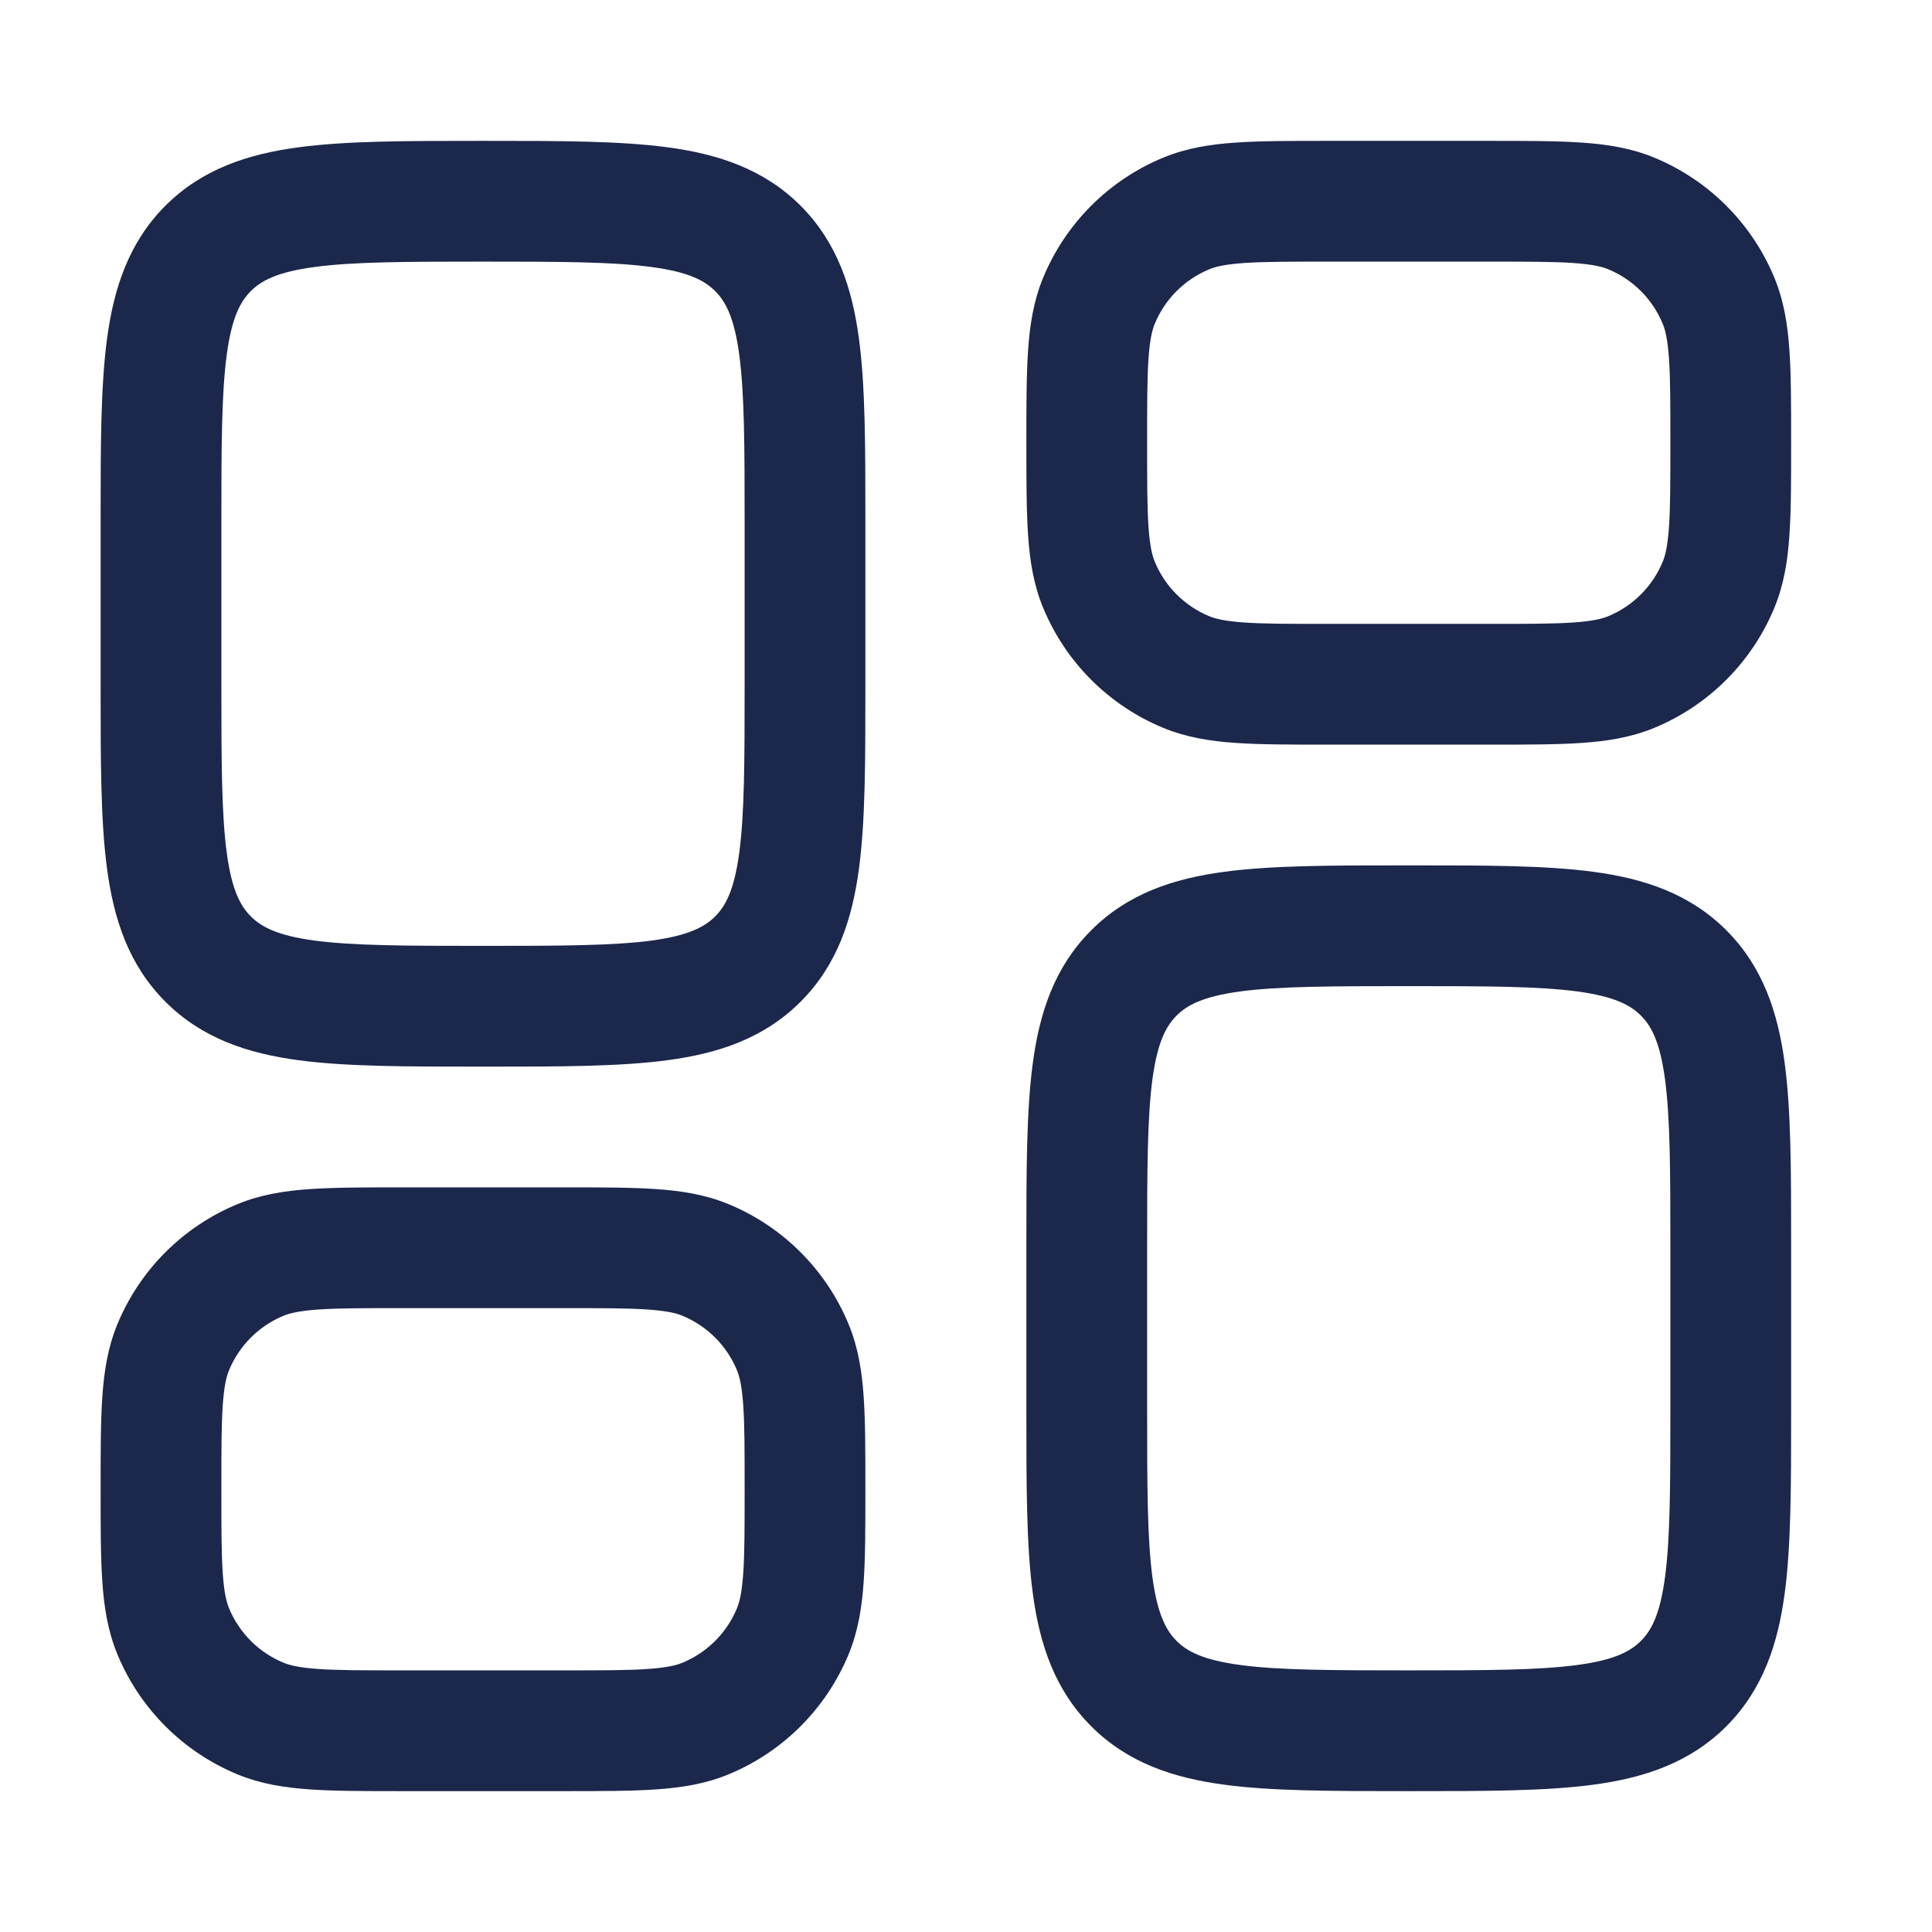
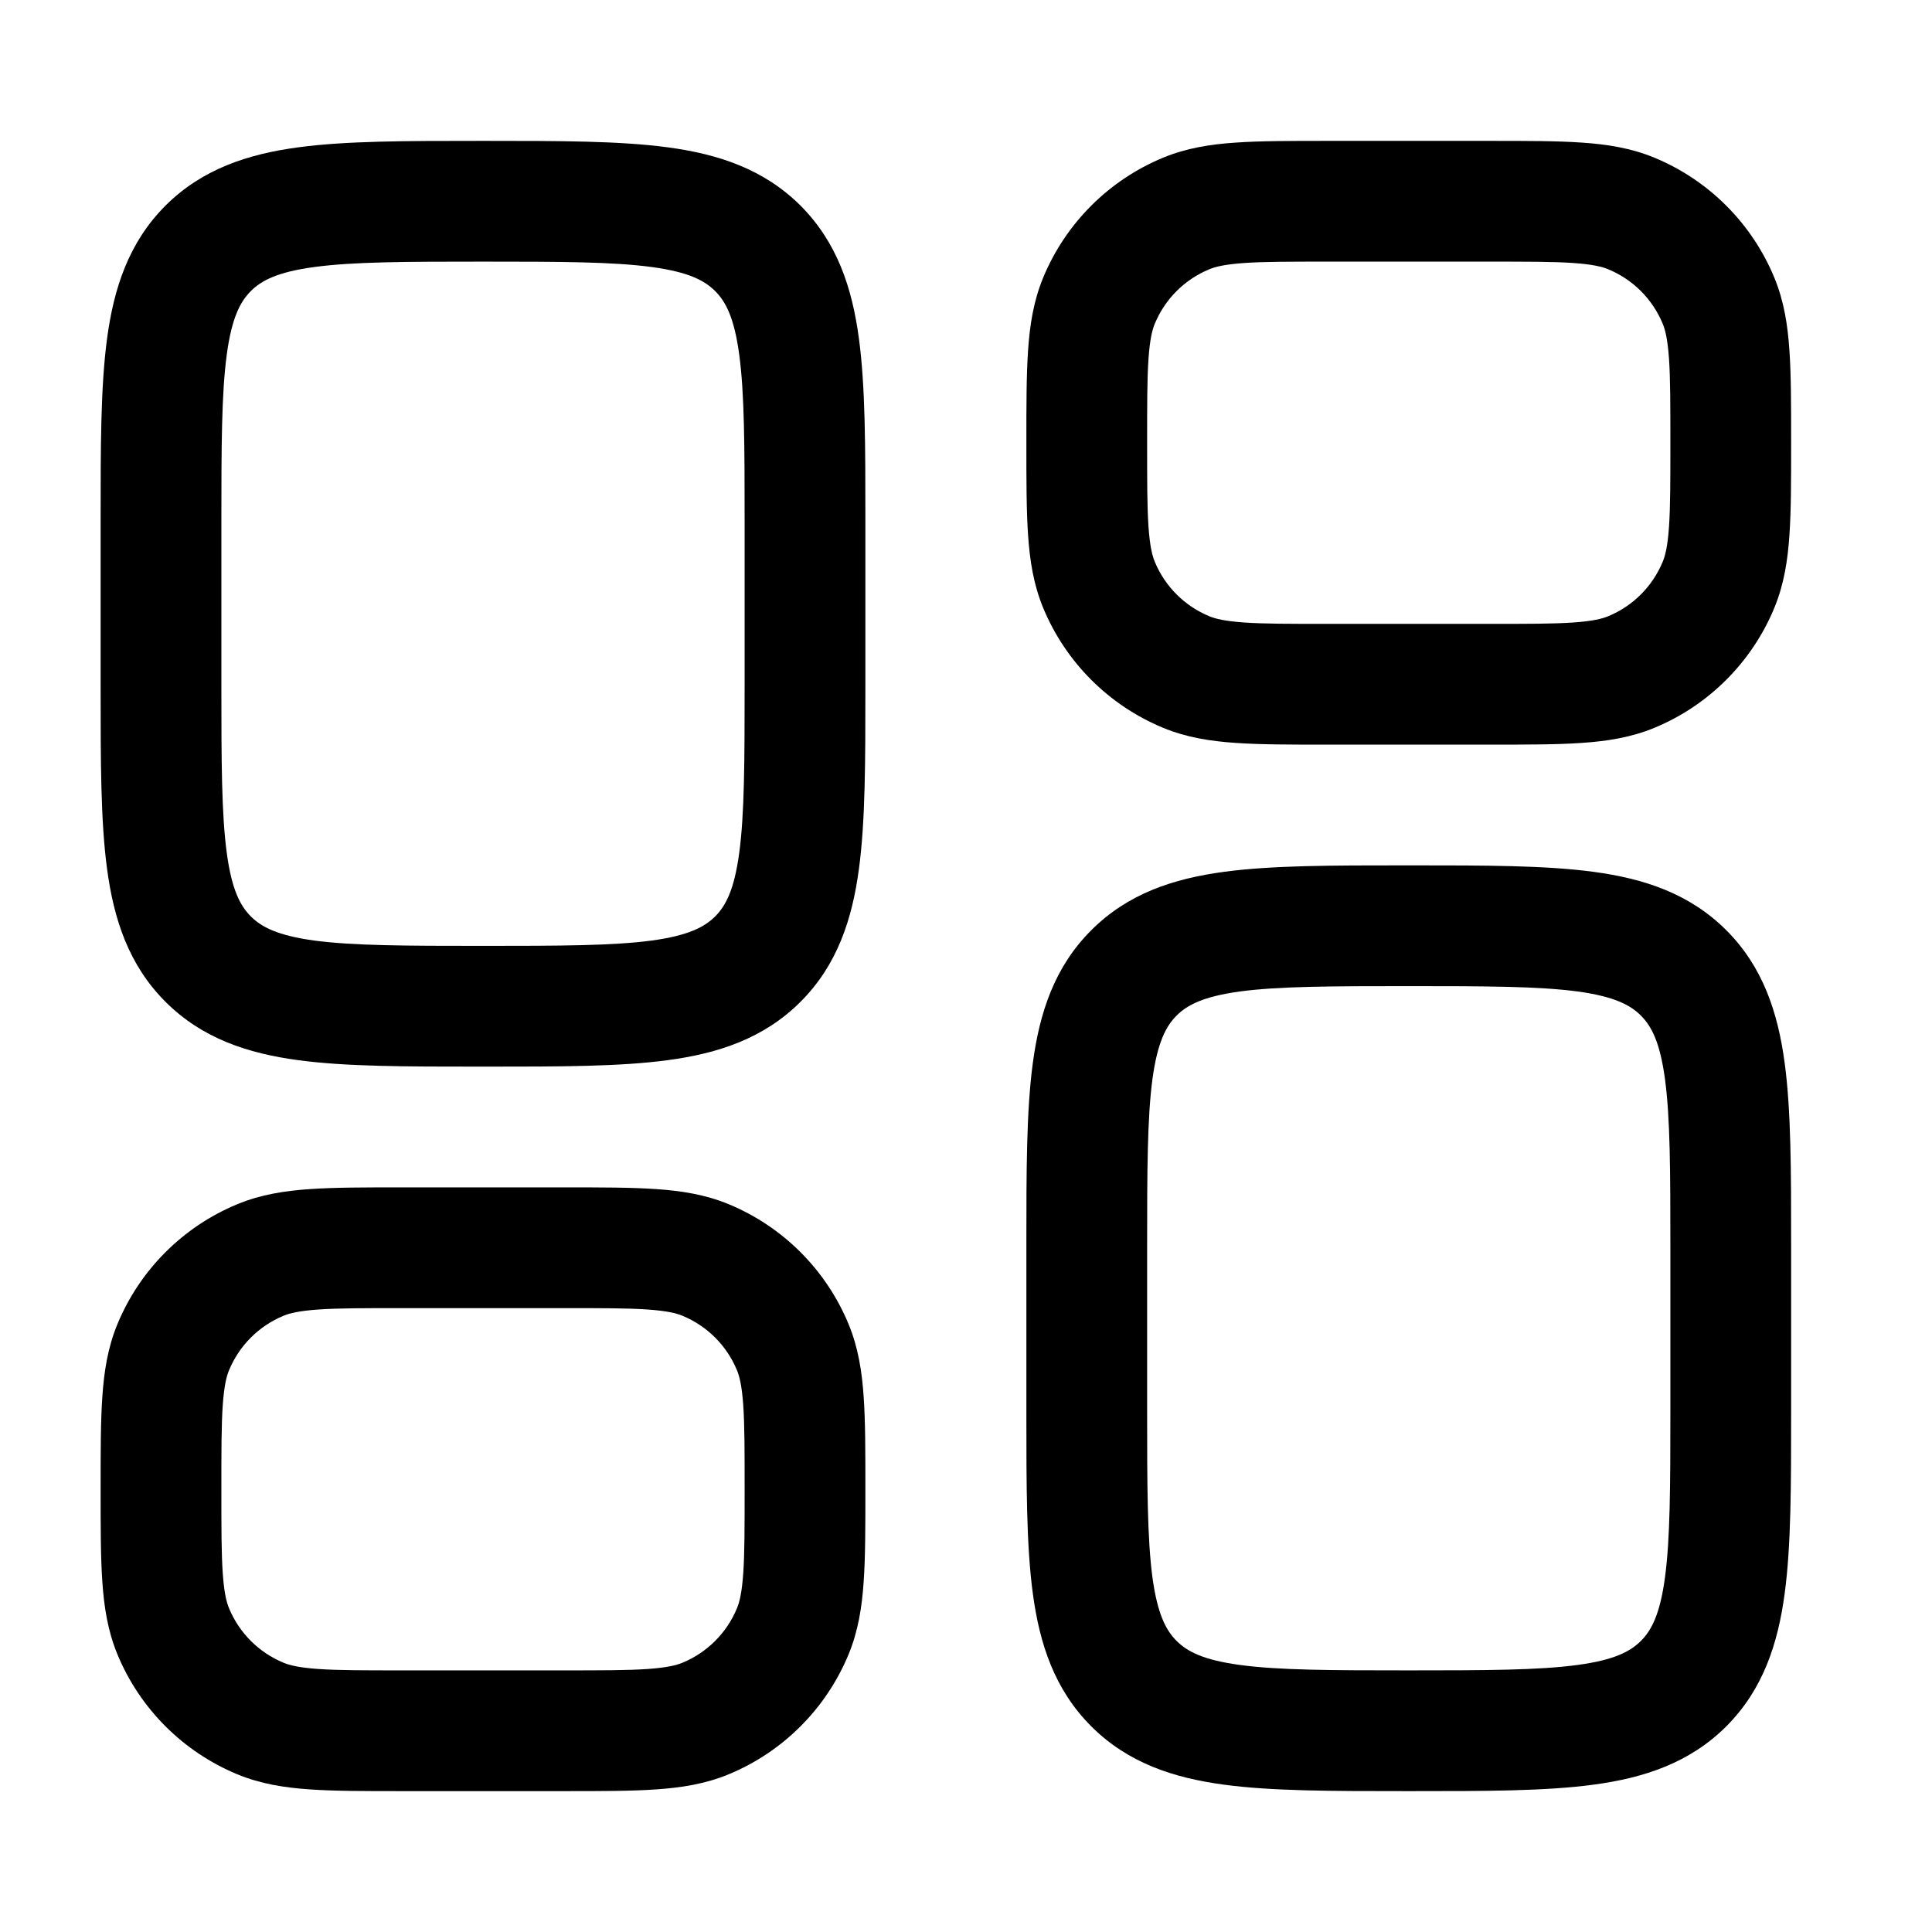
- <svg xmlns="http://www.w3.org/2000/svg" width="24" height="24" viewBox="0 0 24 24" fill="none">
-   <path fill-rule="evenodd" clip-rule="evenodd" d="M5.948 1.75C5.05 1.75 4.3 1.75 3.706 1.83C3.078 1.914 2.511 2.1 2.055 2.555C1.6 3.011 1.414 3.578 1.33 4.206C1.25 4.8 1.25 5.55 1.25 6.448V8.552C1.25 9.45 1.25 10.2 1.33 10.794C1.414 11.422 1.6 11.989 2.055 12.444C2.511 12.9 3.078 13.086 3.706 13.17C4.3 13.25 5.05 13.25 5.948 13.25H6.052C6.95 13.25 7.7 13.25 8.294 13.17C8.922 13.086 9.489 12.9 9.945 12.444C10.4 11.989 10.586 11.422 10.67 10.794C10.75 10.2 10.75 9.45 10.75 8.552V6.448C10.75 5.55 10.75 4.8 10.67 4.206C10.586 3.578 10.4 3.011 9.945 2.555C9.489 2.1 8.922 1.914 8.294 1.83C7.7 1.75 6.95 1.75 6.052 1.75H5.948ZM3.116 3.616C3.246 3.486 3.444 3.379 3.905 3.317C4.388 3.252 5.036 3.25 6 3.25C6.964 3.25 7.612 3.252 8.095 3.317C8.556 3.379 8.754 3.486 8.884 3.616C9.014 3.746 9.121 3.944 9.183 4.405C9.248 4.888 9.25 5.536 9.25 6.5V8.5C9.25 9.464 9.248 10.112 9.183 10.595C9.121 11.056 9.014 11.254 8.884 11.384C8.754 11.514 8.556 11.621 8.095 11.684C7.612 11.748 6.964 11.75 6 11.75C5.036 11.75 4.388 11.748 3.905 11.684C3.444 11.621 3.246 11.514 3.116 11.384C2.986 11.254 2.879 11.056 2.817 10.595C2.752 10.112 2.75 9.464 2.75 8.5V6.5C2.75 5.536 2.752 4.888 2.817 4.405C2.879 3.944 2.986 3.746 3.116 3.616Z" fill="#1C274C" />
-   <path fill-rule="evenodd" clip-rule="evenodd" d="M17.448 10.75C16.549 10.75 15.8 10.75 15.206 10.83C14.578 10.914 14.011 11.1 13.556 11.556C13.1 12.011 12.914 12.578 12.83 13.206C12.75 13.8 12.75 14.55 12.75 15.448V17.552C12.75 18.451 12.75 19.2 12.83 19.794C12.914 20.422 13.1 20.989 13.556 21.445C14.011 21.9 14.578 22.086 15.206 22.17C15.8 22.25 16.549 22.25 17.448 22.25H17.552C18.45 22.25 19.2 22.25 19.794 22.17C20.422 22.086 20.989 21.9 21.445 21.445C21.9 20.989 22.086 20.422 22.17 19.794C22.25 19.2 22.25 18.451 22.25 17.552V15.448C22.25 14.55 22.25 13.8 22.17 13.206C22.086 12.578 21.9 12.011 21.445 11.556C20.989 11.1 20.422 10.914 19.794 10.83C19.2 10.75 18.451 10.75 17.552 10.75H17.448ZM14.616 12.616C14.746 12.486 14.944 12.379 15.405 12.316C15.888 12.252 16.536 12.25 17.5 12.25C18.464 12.25 19.112 12.252 19.595 12.316C20.056 12.379 20.254 12.486 20.384 12.616C20.514 12.746 20.621 12.944 20.683 13.405C20.748 13.888 20.75 14.536 20.75 15.5V17.5C20.75 18.464 20.748 19.112 20.683 19.595C20.621 20.056 20.514 20.254 20.384 20.384C20.254 20.514 20.056 20.621 19.595 20.683C19.112 20.748 18.464 20.75 17.5 20.75C16.536 20.75 15.888 20.748 15.405 20.683C14.944 20.621 14.746 20.514 14.616 20.384C14.486 20.254 14.379 20.056 14.316 19.595C14.252 19.112 14.25 18.464 14.25 17.5V15.5C14.25 14.536 14.252 13.888 14.316 13.405C14.379 12.944 14.486 12.746 14.616 12.616Z" fill="#1C274C" />
-   <path fill-rule="evenodd" clip-rule="evenodd" d="M16.475 1.75H18.525C18.97 1.75 19.341 1.75 19.645 1.771C19.962 1.792 20.262 1.839 20.552 1.959C21.226 2.238 21.762 2.774 22.041 3.448C22.161 3.738 22.208 4.038 22.229 4.355C22.25 4.659 22.25 5.03 22.25 5.475V5.525C22.25 5.97 22.25 6.341 22.229 6.645C22.208 6.962 22.161 7.262 22.041 7.552C21.762 8.226 21.226 8.762 20.552 9.041C20.262 9.161 19.962 9.208 19.645 9.229C19.341 9.25 18.97 9.25 18.525 9.25H16.475C16.03 9.25 15.659 9.25 15.355 9.229C15.037 9.208 14.738 9.161 14.448 9.041C13.774 8.762 13.238 8.226 12.959 7.552C12.839 7.262 12.792 6.962 12.771 6.645C12.75 6.341 12.75 5.97 12.75 5.525V5.475C12.75 5.03 12.75 4.659 12.771 4.355C12.792 4.038 12.839 3.738 12.959 3.448C13.238 2.774 13.774 2.238 14.448 1.959C14.738 1.839 15.037 1.792 15.355 1.771C15.659 1.75 16.03 1.75 16.475 1.75ZM15.457 3.267C15.216 3.284 15.099 3.313 15.022 3.345C14.715 3.472 14.472 3.715 14.345 4.022C14.313 4.099 14.284 4.216 14.267 4.457C14.25 4.704 14.25 5.024 14.25 5.5C14.25 5.976 14.25 6.296 14.267 6.543C14.284 6.784 14.313 6.901 14.345 6.978C14.472 7.285 14.715 7.528 15.022 7.655C15.099 7.687 15.216 7.716 15.457 7.733C15.704 7.75 16.024 7.75 16.5 7.75H18.5C18.976 7.75 19.296 7.75 19.543 7.733C19.784 7.716 19.901 7.687 19.978 7.655C20.285 7.528 20.528 7.285 20.655 6.978C20.687 6.901 20.716 6.784 20.733 6.543C20.75 6.296 20.75 5.976 20.75 5.5C20.75 5.024 20.75 4.704 20.733 4.457C20.716 4.216 20.687 4.099 20.655 4.022C20.528 3.715 20.285 3.472 19.978 3.345C19.901 3.313 19.784 3.284 19.543 3.267C19.296 3.25 18.976 3.25 18.5 3.25H16.5C16.024 3.25 15.704 3.25 15.457 3.267Z" fill="#1C274C" />
-   <path fill-rule="evenodd" clip-rule="evenodd" d="M4.975 14.75C4.53 14.75 4.159 14.75 3.855 14.771C3.538 14.792 3.238 14.839 2.948 14.959C2.274 15.238 1.738 15.774 1.459 16.448C1.339 16.738 1.292 17.038 1.271 17.355C1.25 17.659 1.25 18.03 1.25 18.475V18.525C1.25 18.97 1.25 19.341 1.271 19.645C1.292 19.962 1.339 20.262 1.459 20.552C1.738 21.226 2.274 21.762 2.948 22.041C3.238 22.161 3.538 22.208 3.855 22.229C4.159 22.25 4.53 22.25 4.975 22.25H7.025C7.47 22.25 7.841 22.25 8.145 22.229C8.462 22.208 8.762 22.161 9.052 22.041C9.726 21.762 10.262 21.226 10.541 20.552C10.661 20.262 10.708 19.962 10.729 19.645C10.75 19.341 10.75 18.97 10.75 18.525V18.475C10.75 18.03 10.75 17.659 10.729 17.355C10.708 17.038 10.661 16.738 10.541 16.448C10.262 15.774 9.726 15.238 9.052 14.959C8.762 14.839 8.462 14.792 8.145 14.771C7.841 14.75 7.47 14.75 7.025 14.75H4.975ZM3.522 16.345C3.599 16.313 3.716 16.284 3.957 16.267C4.204 16.25 4.524 16.25 5 16.25H7C7.476 16.25 7.796 16.25 8.043 16.267C8.284 16.284 8.401 16.313 8.478 16.345C8.785 16.472 9.028 16.715 9.155 17.022C9.187 17.099 9.216 17.216 9.233 17.457C9.25 17.704 9.25 18.024 9.25 18.5C9.25 18.976 9.25 19.296 9.233 19.543C9.216 19.784 9.187 19.901 9.155 19.978C9.028 20.285 8.785 20.528 8.478 20.655C8.401 20.687 8.284 20.716 8.043 20.733C7.796 20.75 7.476 20.75 7 20.75H5C4.524 20.75 4.204 20.75 3.957 20.733C3.716 20.716 3.599 20.687 3.522 20.655C3.215 20.528 2.972 20.285 2.845 19.978C2.813 19.901 2.784 19.784 2.767 19.543C2.75 19.296 2.75 18.976 2.75 18.5C2.75 18.024 2.75 17.704 2.767 17.457C2.784 17.216 2.813 17.099 2.845 17.022C2.972 16.715 3.215 16.472 3.522 16.345Z" fill="#1C274C" />
+ <svg xmlns="http://www.w3.org/2000/svg" width="24" height="24" viewBox="0 0 24 24" fill="current">
+   <path fill-rule="evenodd" clip-rule="evenodd" d="M5.948 1.75C5.05 1.75 4.3 1.75 3.706 1.83C3.078 1.914 2.511 2.1 2.055 2.555C1.6 3.011 1.414 3.578 1.33 4.206C1.25 4.8 1.25 5.55 1.25 6.448V8.552C1.25 9.45 1.25 10.2 1.33 10.794C1.414 11.422 1.6 11.989 2.055 12.444C2.511 12.9 3.078 13.086 3.706 13.17C4.3 13.25 5.05 13.25 5.948 13.25H6.052C6.95 13.25 7.7 13.25 8.294 13.17C8.922 13.086 9.489 12.9 9.945 12.444C10.4 11.989 10.586 11.422 10.67 10.794C10.75 10.2 10.75 9.45 10.75 8.552V6.448C10.75 5.55 10.75 4.8 10.67 4.206C10.586 3.578 10.4 3.011 9.945 2.555C9.489 2.1 8.922 1.914 8.294 1.83C7.7 1.75 6.95 1.75 6.052 1.75H5.948ZM3.116 3.616C3.246 3.486 3.444 3.379 3.905 3.317C4.388 3.252 5.036 3.25 6 3.25C6.964 3.25 7.612 3.252 8.095 3.317C8.556 3.379 8.754 3.486 8.884 3.616C9.014 3.746 9.121 3.944 9.183 4.405C9.248 4.888 9.25 5.536 9.25 6.5V8.5C9.25 9.464 9.248 10.112 9.183 10.595C9.121 11.056 9.014 11.254 8.884 11.384C8.754 11.514 8.556 11.621 8.095 11.684C7.612 11.748 6.964 11.75 6 11.75C5.036 11.75 4.388 11.748 3.905 11.684C3.444 11.621 3.246 11.514 3.116 11.384C2.986 11.254 2.879 11.056 2.817 10.595C2.752 10.112 2.75 9.464 2.75 8.5V6.5C2.75 5.536 2.752 4.888 2.817 4.405C2.879 3.944 2.986 3.746 3.116 3.616Z" fill="current" />
+   <path fill-rule="evenodd" clip-rule="evenodd" d="M17.448 10.75C16.549 10.75 15.8 10.75 15.206 10.83C14.578 10.914 14.011 11.1 13.556 11.556C13.1 12.011 12.914 12.578 12.83 13.206C12.75 13.8 12.75 14.55 12.75 15.448V17.552C12.75 18.451 12.75 19.2 12.83 19.794C12.914 20.422 13.1 20.989 13.556 21.445C14.011 21.9 14.578 22.086 15.206 22.17C15.8 22.25 16.549 22.25 17.448 22.25H17.552C18.45 22.25 19.2 22.25 19.794 22.17C20.422 22.086 20.989 21.9 21.445 21.445C21.9 20.989 22.086 20.422 22.17 19.794C22.25 19.2 22.25 18.451 22.25 17.552V15.448C22.25 14.55 22.25 13.8 22.17 13.206C22.086 12.578 21.9 12.011 21.445 11.556C20.989 11.1 20.422 10.914 19.794 10.83C19.2 10.75 18.451 10.75 17.552 10.75H17.448ZM14.616 12.616C14.746 12.486 14.944 12.379 15.405 12.316C15.888 12.252 16.536 12.25 17.5 12.25C18.464 12.25 19.112 12.252 19.595 12.316C20.056 12.379 20.254 12.486 20.384 12.616C20.514 12.746 20.621 12.944 20.683 13.405C20.748 13.888 20.75 14.536 20.75 15.5V17.5C20.75 18.464 20.748 19.112 20.683 19.595C20.621 20.056 20.514 20.254 20.384 20.384C20.254 20.514 20.056 20.621 19.595 20.683C19.112 20.748 18.464 20.75 17.5 20.75C16.536 20.75 15.888 20.748 15.405 20.683C14.944 20.621 14.746 20.514 14.616 20.384C14.486 20.254 14.379 20.056 14.316 19.595C14.252 19.112 14.25 18.464 14.25 17.5V15.5C14.25 14.536 14.252 13.888 14.316 13.405C14.379 12.944 14.486 12.746 14.616 12.616Z" fill="current" />
+   <path fill-rule="evenodd" clip-rule="evenodd" d="M16.475 1.75H18.525C18.97 1.75 19.341 1.75 19.645 1.771C19.962 1.792 20.262 1.839 20.552 1.959C21.226 2.238 21.762 2.774 22.041 3.448C22.161 3.738 22.208 4.038 22.229 4.355C22.25 4.659 22.25 5.03 22.25 5.475V5.525C22.25 5.97 22.25 6.341 22.229 6.645C22.208 6.962 22.161 7.262 22.041 7.552C21.762 8.226 21.226 8.762 20.552 9.041C20.262 9.161 19.962 9.208 19.645 9.229C19.341 9.25 18.97 9.25 18.525 9.25H16.475C16.03 9.25 15.659 9.25 15.355 9.229C15.037 9.208 14.738 9.161 14.448 9.041C13.774 8.762 13.238 8.226 12.959 7.552C12.839 7.262 12.792 6.962 12.771 6.645C12.75 6.341 12.75 5.97 12.75 5.525V5.475C12.75 5.03 12.75 4.659 12.771 4.355C12.792 4.038 12.839 3.738 12.959 3.448C13.238 2.774 13.774 2.238 14.448 1.959C14.738 1.839 15.037 1.792 15.355 1.771C15.659 1.75 16.03 1.75 16.475 1.75ZM15.457 3.267C15.216 3.284 15.099 3.313 15.022 3.345C14.715 3.472 14.472 3.715 14.345 4.022C14.313 4.099 14.284 4.216 14.267 4.457C14.25 4.704 14.25 5.024 14.25 5.5C14.25 5.976 14.25 6.296 14.267 6.543C14.284 6.784 14.313 6.901 14.345 6.978C14.472 7.285 14.715 7.528 15.022 7.655C15.099 7.687 15.216 7.716 15.457 7.733C15.704 7.75 16.024 7.75 16.5 7.75H18.5C18.976 7.75 19.296 7.75 19.543 7.733C19.784 7.716 19.901 7.687 19.978 7.655C20.285 7.528 20.528 7.285 20.655 6.978C20.687 6.901 20.716 6.784 20.733 6.543C20.75 6.296 20.75 5.976 20.75 5.5C20.75 5.024 20.75 4.704 20.733 4.457C20.716 4.216 20.687 4.099 20.655 4.022C20.528 3.715 20.285 3.472 19.978 3.345C19.901 3.313 19.784 3.284 19.543 3.267C19.296 3.25 18.976 3.25 18.5 3.25H16.5C16.024 3.25 15.704 3.25 15.457 3.267Z" fill="current" />
+   <path fill-rule="evenodd" clip-rule="evenodd" d="M4.975 14.75C4.53 14.75 4.159 14.75 3.855 14.771C3.538 14.792 3.238 14.839 2.948 14.959C2.274 15.238 1.738 15.774 1.459 16.448C1.339 16.738 1.292 17.038 1.271 17.355C1.25 17.659 1.25 18.03 1.25 18.475V18.525C1.25 18.97 1.25 19.341 1.271 19.645C1.292 19.962 1.339 20.262 1.459 20.552C1.738 21.226 2.274 21.762 2.948 22.041C3.238 22.161 3.538 22.208 3.855 22.229C4.159 22.25 4.53 22.25 4.975 22.25H7.025C7.47 22.25 7.841 22.25 8.145 22.229C8.462 22.208 8.762 22.161 9.052 22.041C9.726 21.762 10.262 21.226 10.541 20.552C10.661 20.262 10.708 19.962 10.729 19.645C10.75 19.341 10.75 18.97 10.75 18.525V18.475C10.75 18.03 10.75 17.659 10.729 17.355C10.708 17.038 10.661 16.738 10.541 16.448C10.262 15.774 9.726 15.238 9.052 14.959C8.762 14.839 8.462 14.792 8.145 14.771C7.841 14.75 7.47 14.75 7.025 14.75H4.975ZM3.522 16.345C3.599 16.313 3.716 16.284 3.957 16.267C4.204 16.25 4.524 16.25 5 16.25H7C7.476 16.25 7.796 16.25 8.043 16.267C8.284 16.284 8.401 16.313 8.478 16.345C8.785 16.472 9.028 16.715 9.155 17.022C9.187 17.099 9.216 17.216 9.233 17.457C9.25 17.704 9.25 18.024 9.25 18.5C9.25 18.976 9.25 19.296 9.233 19.543C9.216 19.784 9.187 19.901 9.155 19.978C9.028 20.285 8.785 20.528 8.478 20.655C8.401 20.687 8.284 20.716 8.043 20.733C7.796 20.75 7.476 20.75 7 20.75H5C4.524 20.75 4.204 20.75 3.957 20.733C3.716 20.716 3.599 20.687 3.522 20.655C3.215 20.528 2.972 20.285 2.845 19.978C2.813 19.901 2.784 19.784 2.767 19.543C2.75 19.296 2.75 18.976 2.75 18.5C2.75 18.024 2.75 17.704 2.767 17.457C2.784 17.216 2.813 17.099 2.845 17.022C2.972 16.715 3.215 16.472 3.522 16.345Z" fill="current" />
</svg>
